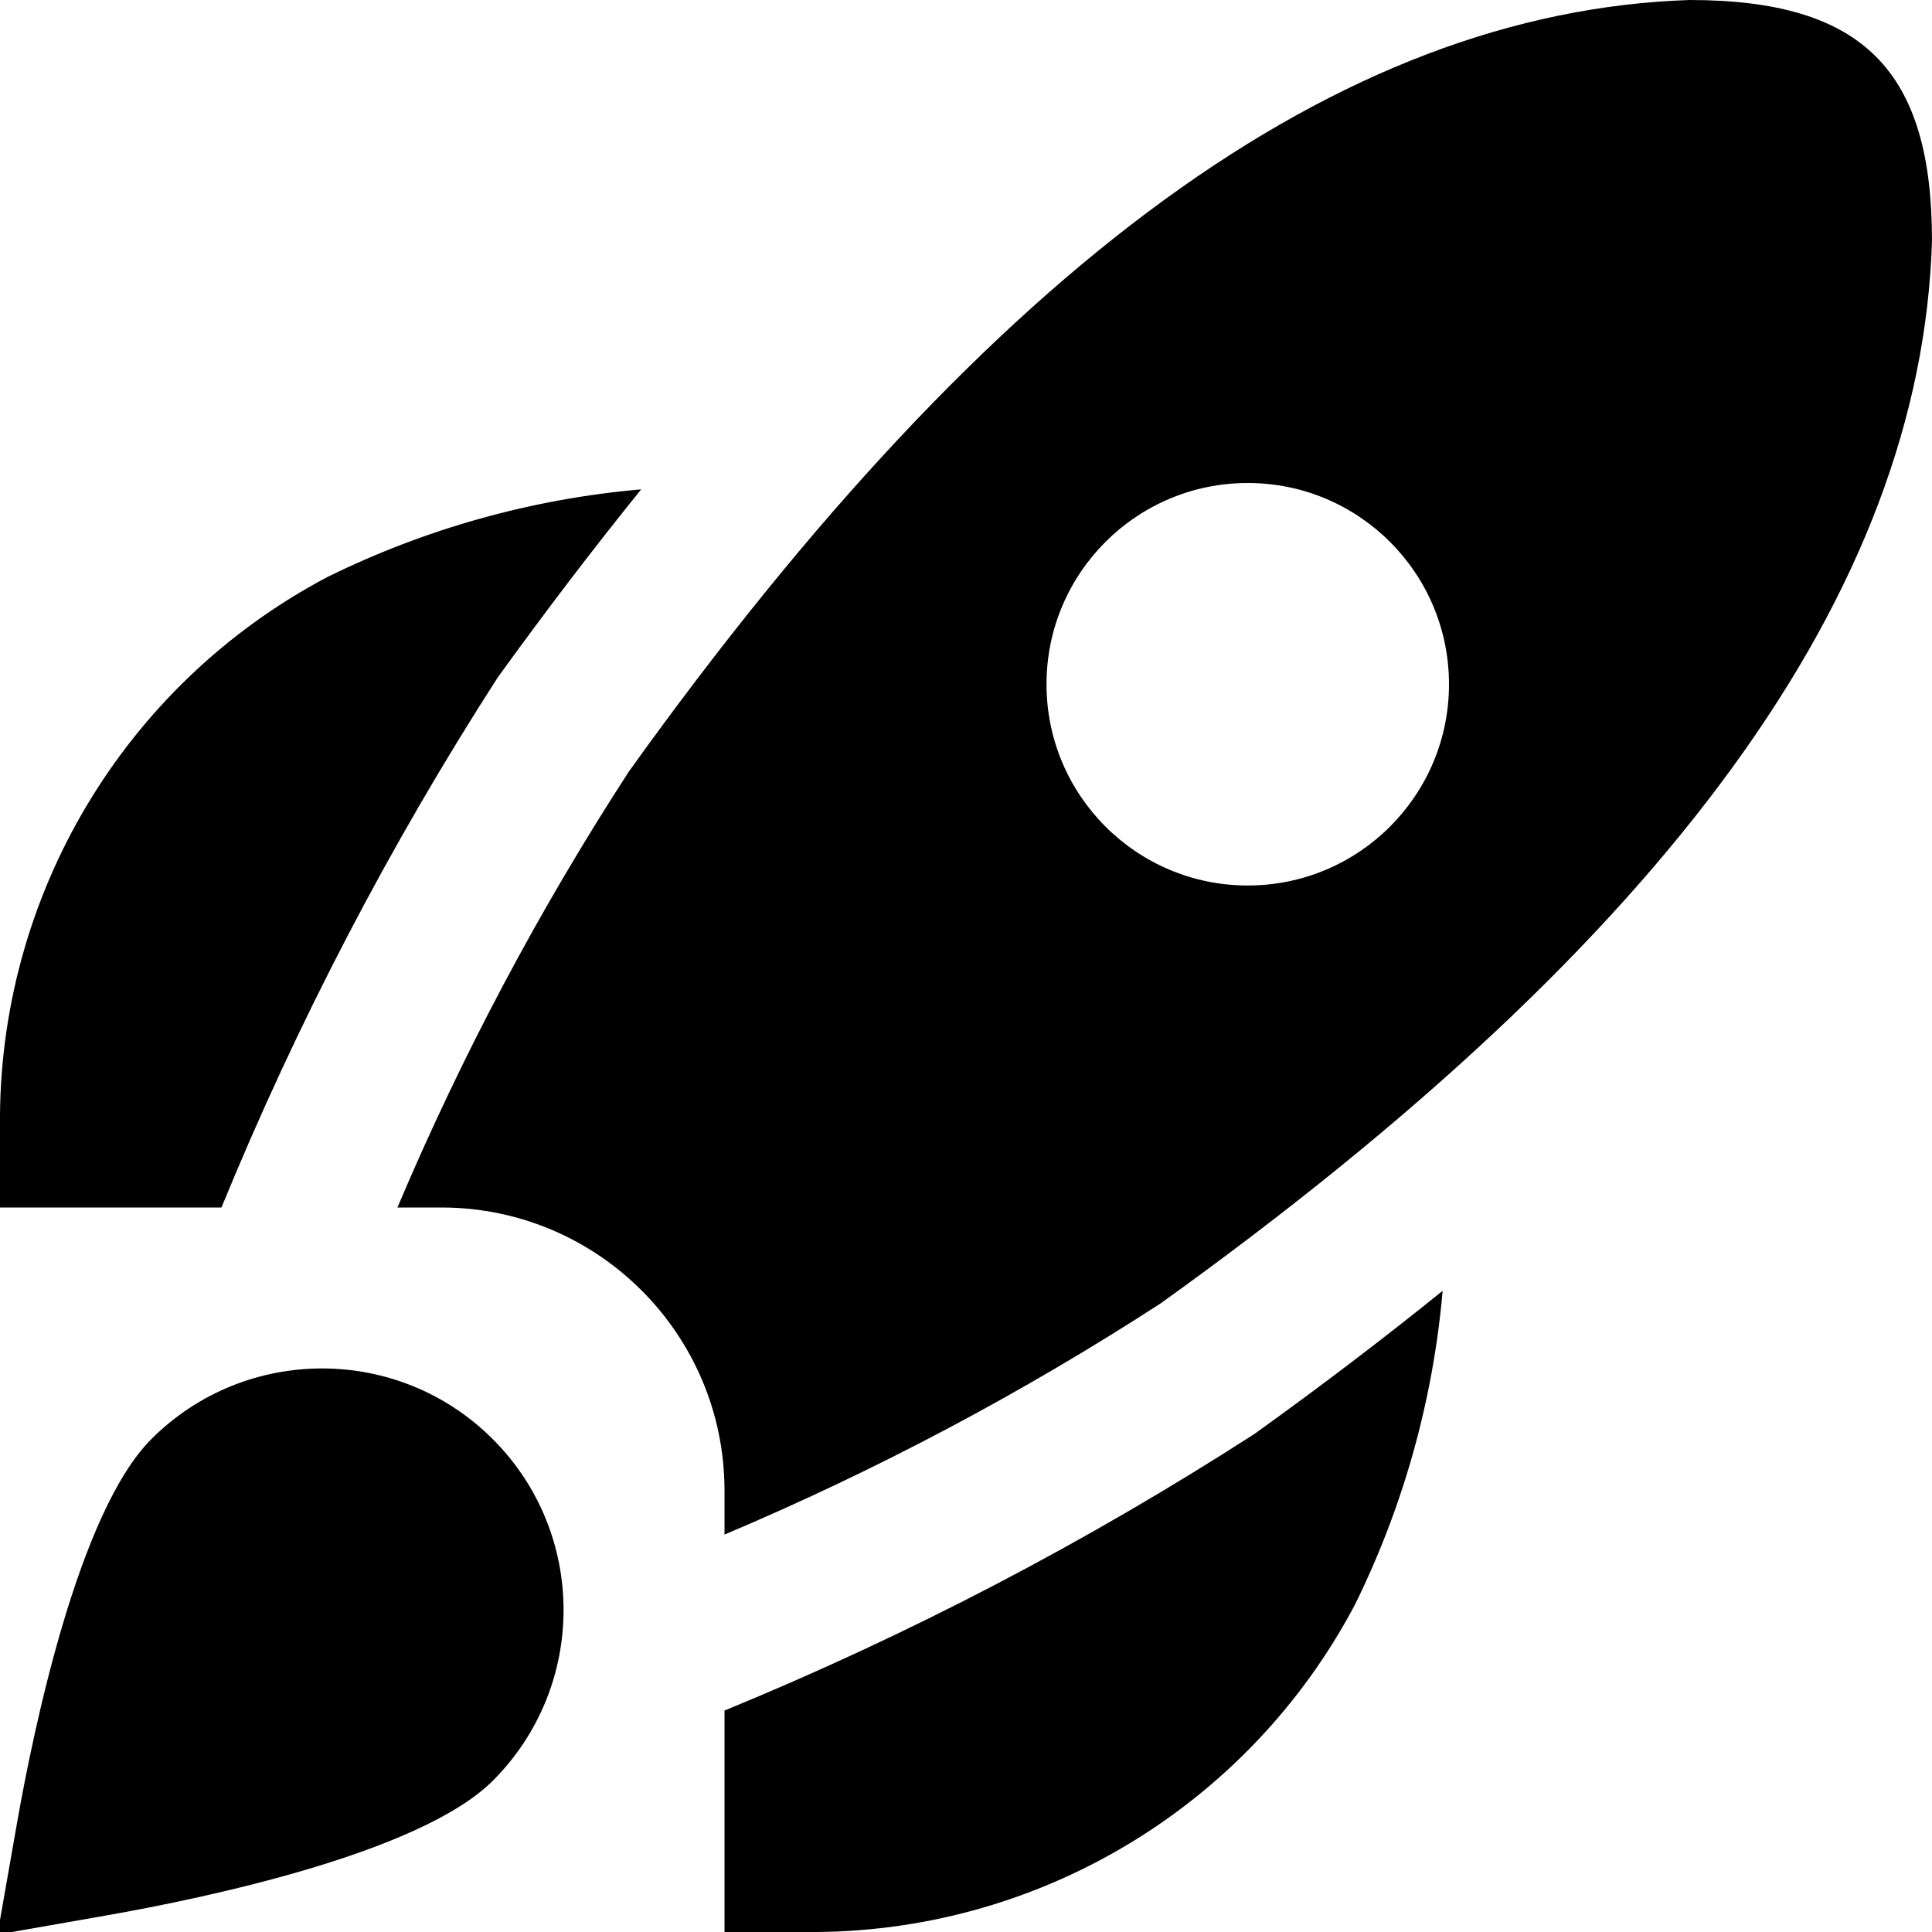
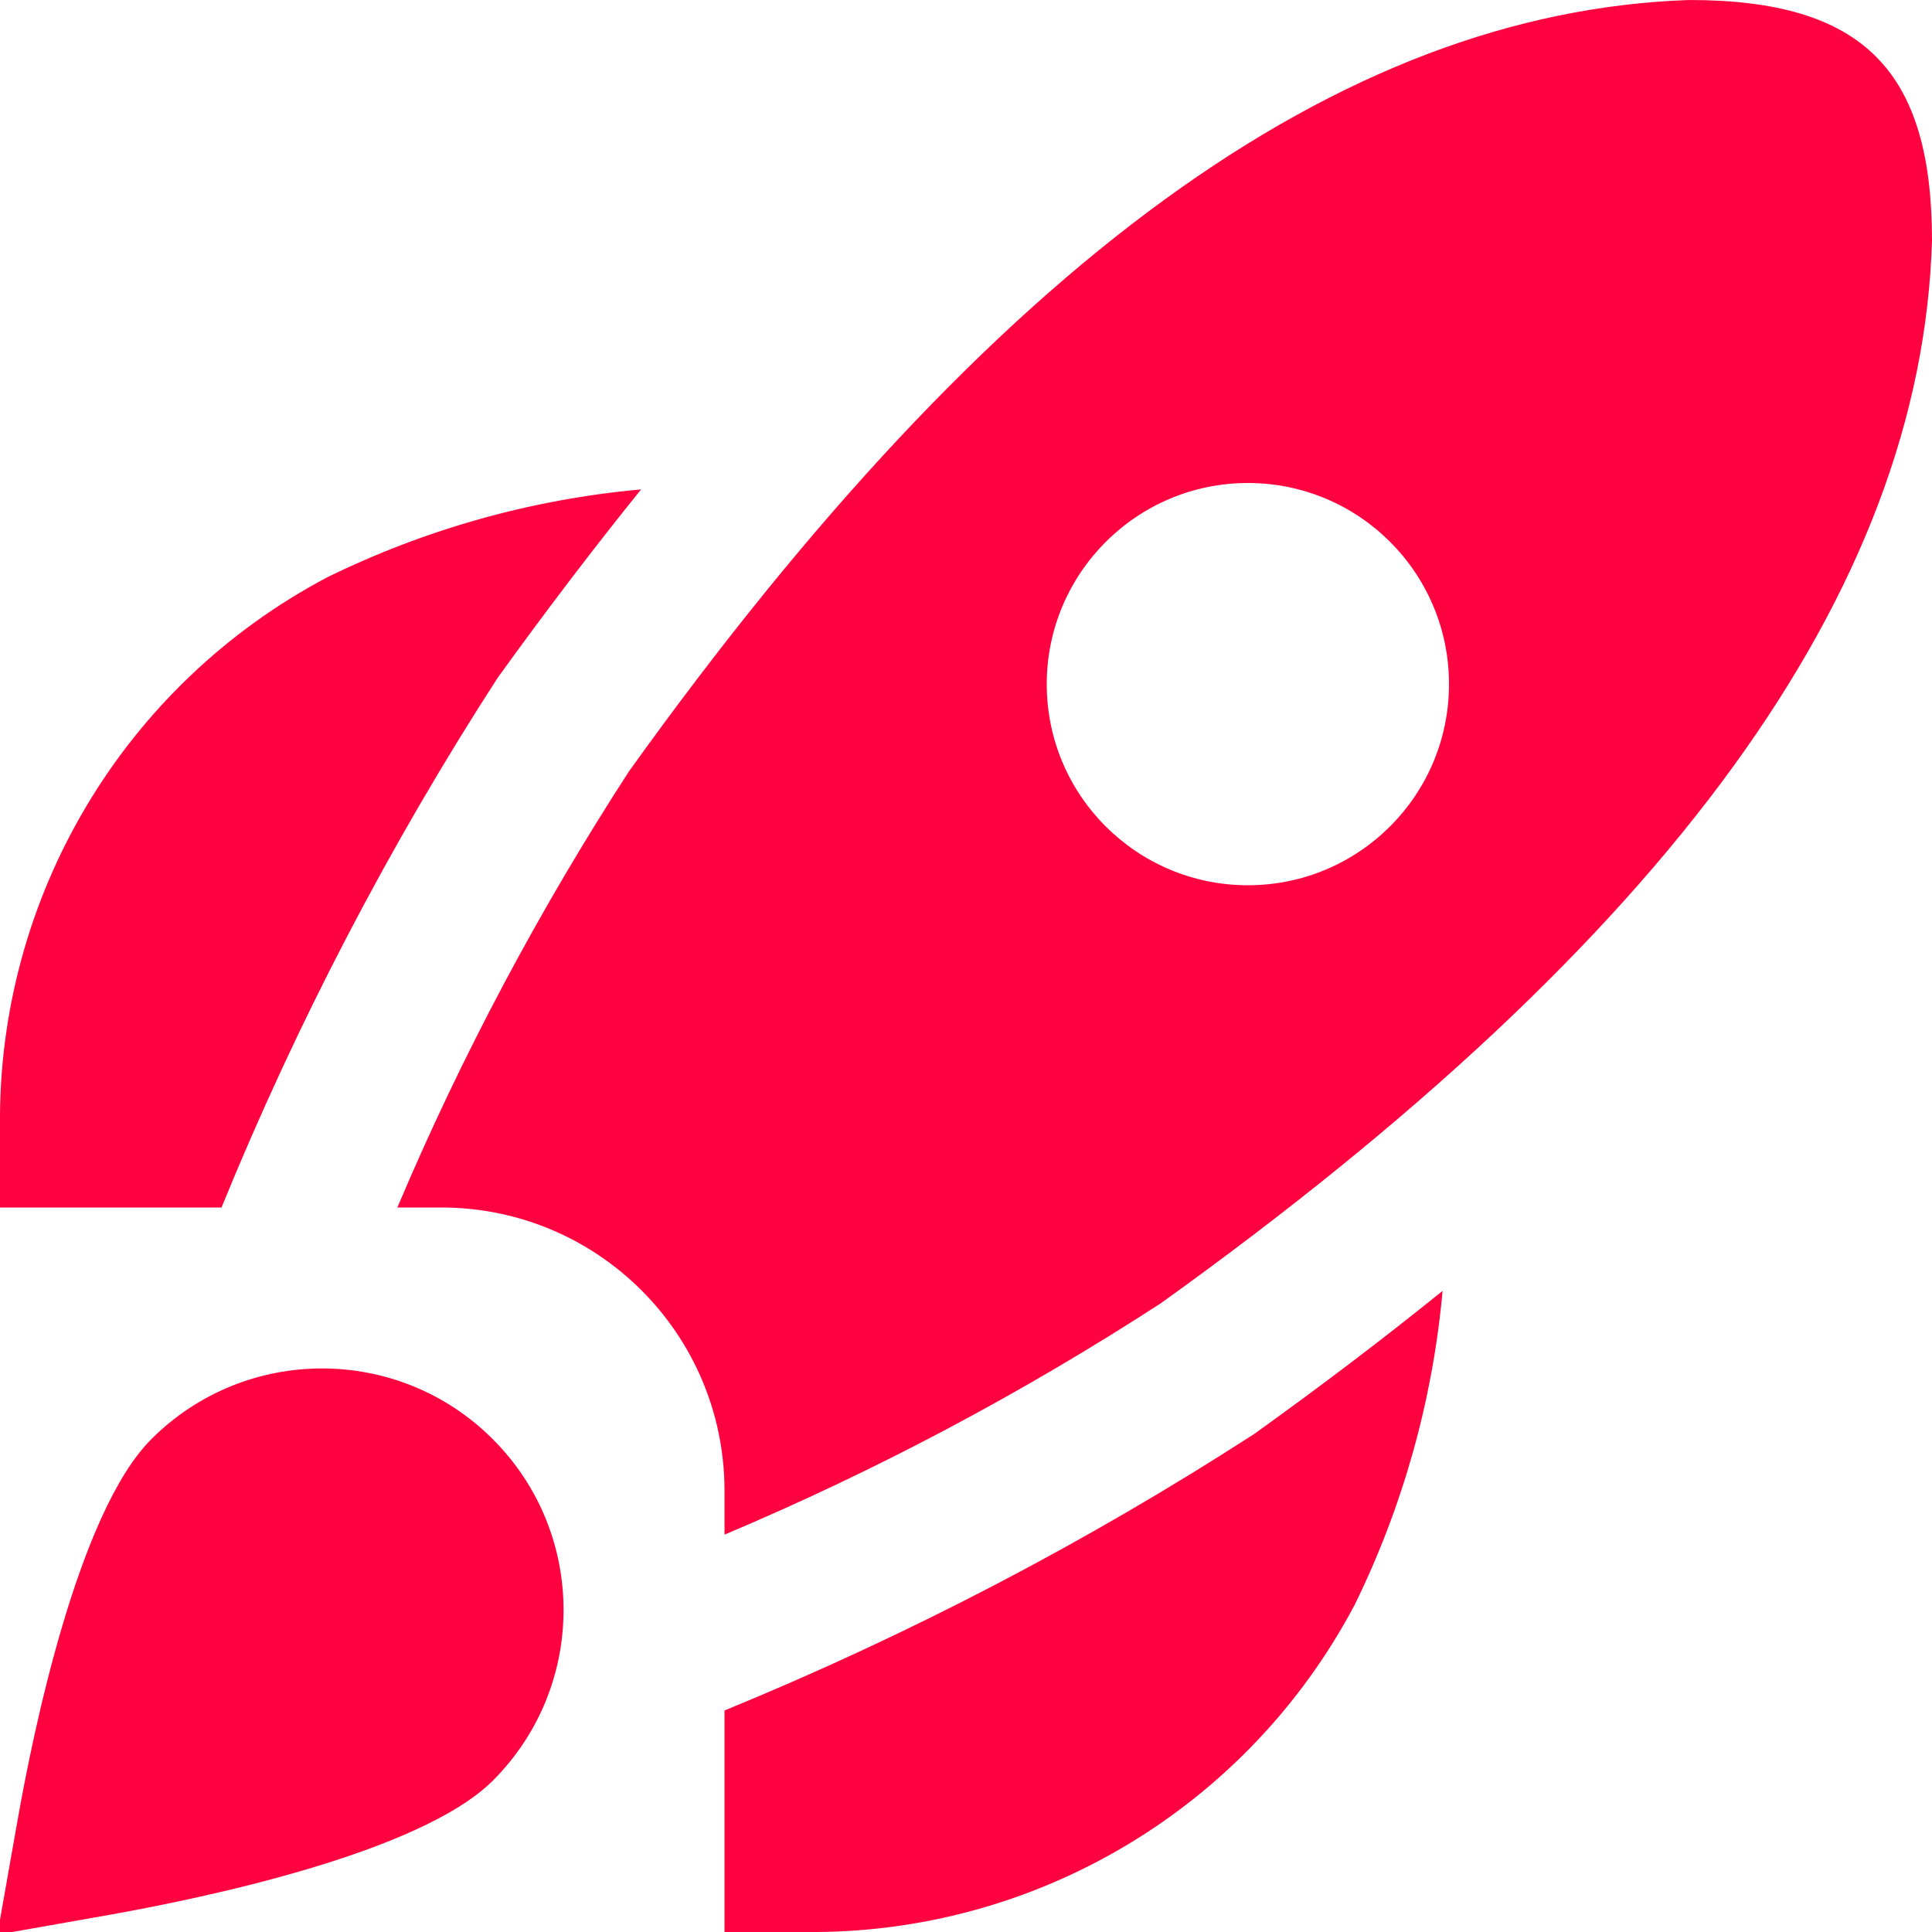
- <svg xmlns="http://www.w3.org/2000/svg" id="Layer_1" data-name="Layer 1" viewBox="0 0 24 24" width="512" height="512">
-   <path d="M2.751,15H0V14A7.634,7.634,0,0,1,4.065,7.169a10.975,10.975,0,0,1,3.9-1.09q-.889,1.1-1.783,2.338A40.582,40.582,0,0,0,2.751,15Zm12.832,2.813A40.582,40.582,0,0,1,9,21.249V24h1a7.634,7.634,0,0,0,6.831-4.065,10.975,10.975,0,0,0,1.09-3.9Q16.826,16.92,15.583,17.813ZM24,2.991c-.133,4.353-3.267,8.67-9.582,13.2A34.995,34.995,0,0,1,9,19.063V18.5A3.517,3.517,0,0,0,5.5,15H4.937A34.912,34.912,0,0,1,7.813,9.583C12.332,3.278,16.642.144,20.988,0,23.154,0,24,.885,24,2.991ZM18,8.5a2.5,2.5,0,0,0-5,0A2.5,2.5,0,0,0,18,8.5ZM1.374,23.785c1.126-.2,3.841-.758,4.748-1.664h0a3,3,0,0,0-4.243-4.243C.973,18.785.414,21.5.215,22.626l-.247,1.406Z" />
+ <svg xmlns="http://www.w3.org/2000/svg" version="1.1" id="Layer_1" x="0px" y="0px" viewBox="0 0 512 512" style="enable-background:new 0 0 512 512;" xml:space="preserve">
+   <style type="text/css">
+ 	.st0{fill:#FF0340;}
+ </style>
+   <path class="st0" d="M58.7,320H0v-21.3c-0.7-61,32.8-117.2,86.7-145.7c26.1-12.8,54.3-20.7,83.2-23.3c-12.6,15.6-25.3,32.3-38,49.9  C103.2,224,78.7,271,58.7,320z M332.4,380C288,408.7,241,433.2,192,453.3V512h21.3c61,0.7,117.2-32.8,145.7-86.7  c12.8-26.1,20.7-54.3,23.3-83.2C366.7,354.7,350.1,367.3,332.4,380z M512,63.8c-2.8,92.9-69.7,185-204.4,281.6  c-36.7,23.8-75.3,44.3-115.6,61.3v-12c-0.2-41.2-33.5-74.5-74.7-74.7h-12c17-40.2,37.6-78.9,61.4-115.6C263.1,69.9,355,3.1,447.7,0  C494,0,512,18.9,512,63.8z M384,181.3c0-29.5-23.9-53.3-53.3-53.3s-53.3,23.9-53.3,53.3c0,29.5,23.9,53.3,53.3,53.3  S384,210.8,384,181.3z M29.3,507.4c24-4.3,81.9-16.2,101.3-35.5l0,0c25-25,25-65.5,0-90.5c-25-25-65.5-25-90.5,0  C20.8,400.7,8.8,458.7,4.6,482.7l-5.3,30L29.3,507.4z" />
</svg>
